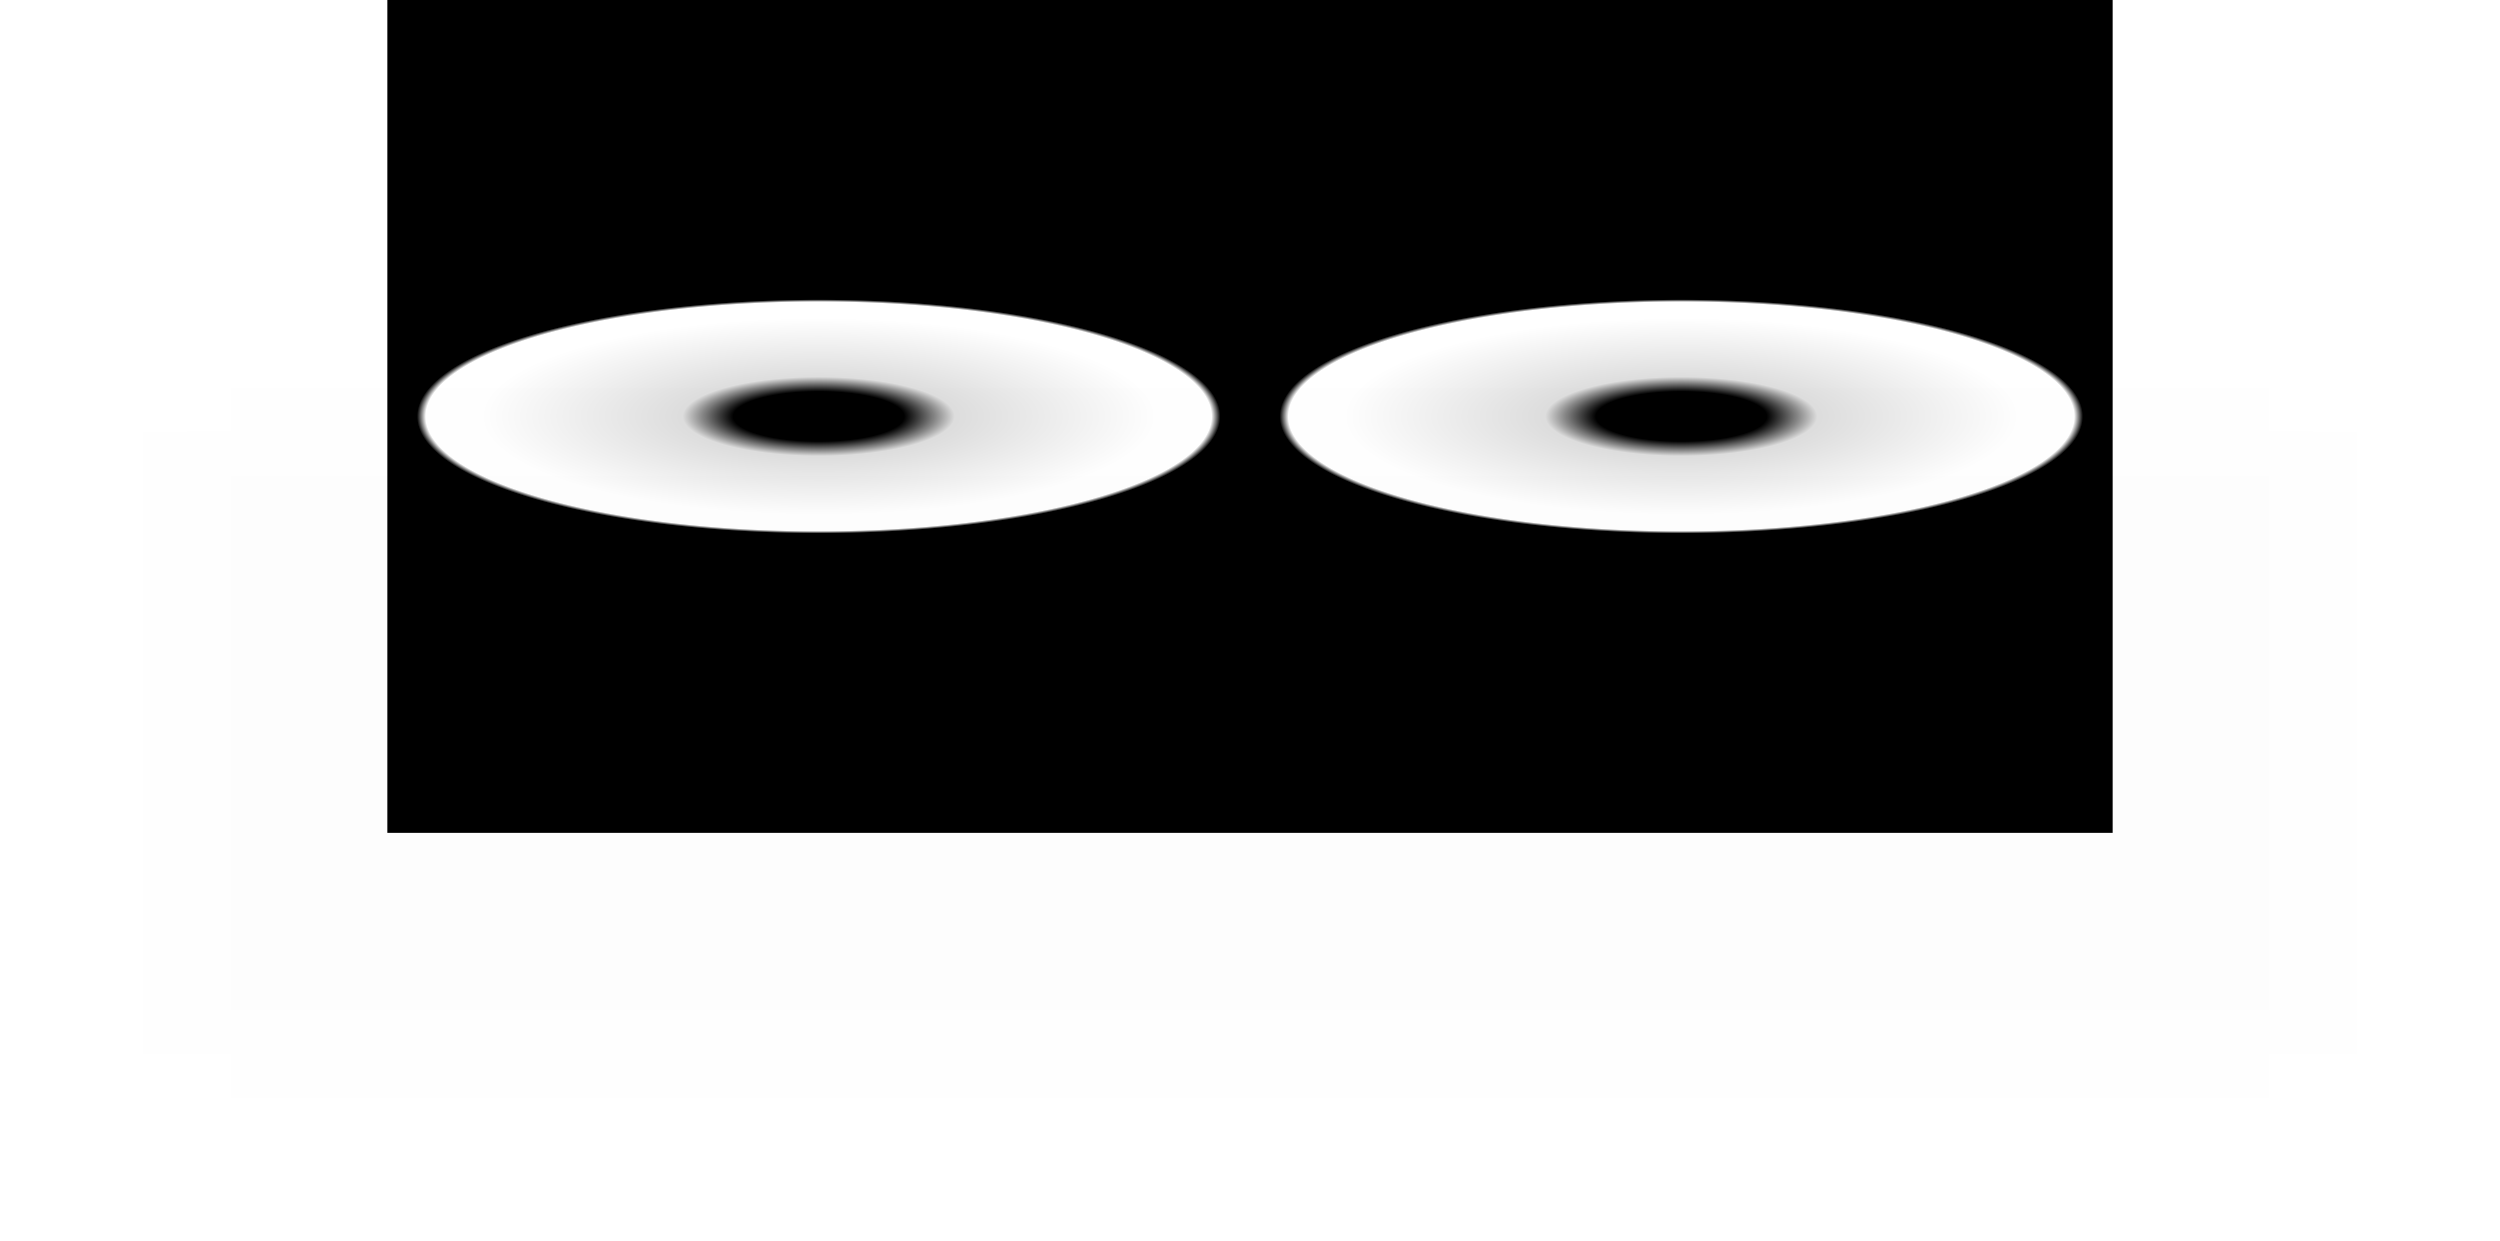
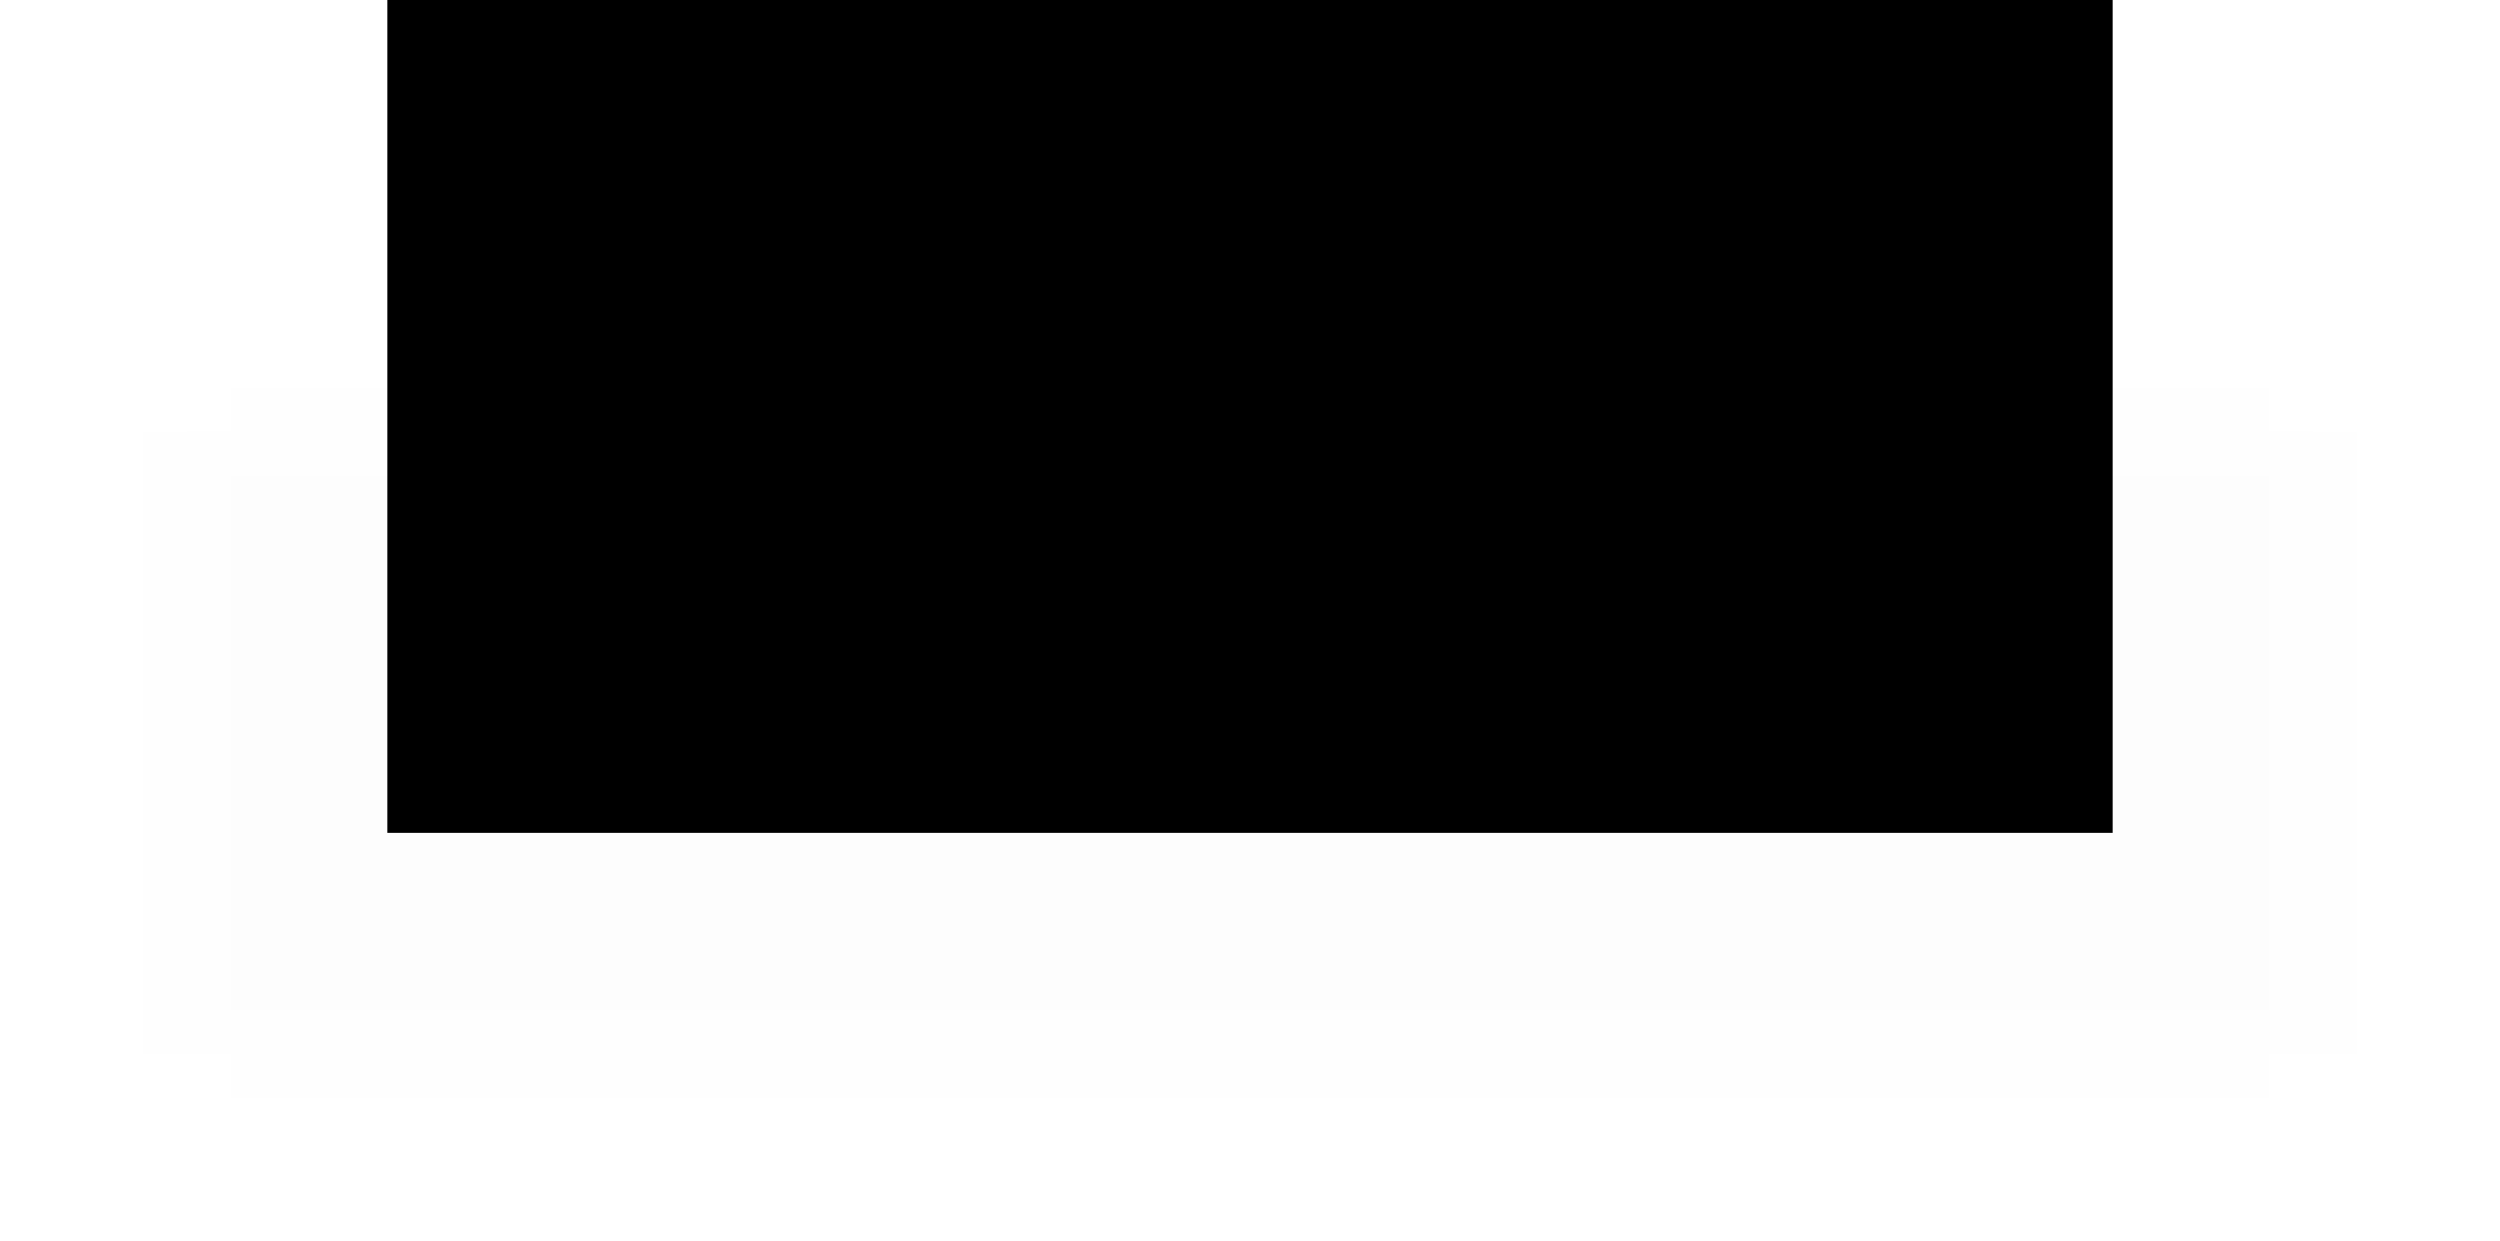
<svg xmlns="http://www.w3.org/2000/svg" width="1762" height="874" viewBox="0 0 1762 874" fill="none">
  <rect x="273" y="587" width="587" height="608" transform="rotate(-90 273 587)" fill="url(#paint0_angular_0_74)" />
  <rect width="587" height="608" transform="matrix(-1.14342e-07 -1 -1 1.50393e-07 1489 587)" fill="url(#paint1_angular_0_74)" />
  <g filter="url(#filter0_bf_0_74)">
    <rect x="132" y="305" width="1498" height="437" fill="black" fill-opacity="0.01" />
  </g>
  <defs>
    <filter id="filter0_bf_0_74" x="-68" y="105" width="1898" height="837" filterUnits="userSpaceOnUse" color-interpolation-filters="sRGB">
      <feFlood flood-opacity="0" result="BackgroundImageFix" />
      <feGaussianBlur in="BackgroundImageFix" stdDeviation="100" />
      <feComposite in2="SourceAlpha" operator="in" result="effect1_backgroundBlur_0_74" />
      <feBlend mode="normal" in="SourceGraphic" in2="effect1_backgroundBlur_0_74" result="shape" />
      <feGaussianBlur stdDeviation="66" result="effect2_foregroundBlur_0_74" />
    </filter>
    <radialGradient id="paint0_angular_0_74" cx="0" cy="0" r="1" gradientUnits="userSpaceOnUse" gradientTransform="translate(566.5 891) rotate(90) scale(285.112 83.0016)">
      <stop offset="0.005" stopColor="#D67EE2" />
      <stop offset="0.211" stopColor="#3B3BF9" />
-       <stop offset="0.336" stopColor="#18131A" stop-opacity="0.131" />
-       <stop offset="0.835" stopColor="#071612" stop-opacity="0" />
-       <stop offset="0.971" stop-opacity="0" />
+       <stop offset="0.336" stopColor="#18131A" stopOpacity="0.131" />
+       <stop offset="0.835" stopColor="#071612" stopOpacity="0" />
+       <stop offset="0.971" stopOpacity="0" />
      <stop offset="0.993" stopColor="white" />
    </radialGradient>
    <radialGradient id="paint1_angular_0_74" cx="0" cy="0" r="1" gradientUnits="userSpaceOnUse" gradientTransform="translate(293.5 304) rotate(90) scale(285.112 83.0016)">
      <stop offset="0.005" stopColor="#D67EE2" />
      <stop offset="0.211" stopColor="#3B3BF9" />
-       <stop offset="0.336" stopColor="#18131A" stop-opacity="0.131" />
-       <stop offset="0.835" stopColor="#071612" stop-opacity="0" />
-       <stop offset="0.971" stop-opacity="0" />
+       <stop offset="0.336" stopColor="#18131A" stopOpacity="0.131" />
+       <stop offset="0.835" stopColor="#071612" stopOpacity="0" />
+       <stop offset="0.971" stopOpacity="0" />
      <stop offset="0.993" stopColor="white" />
    </radialGradient>
  </defs>
</svg>
